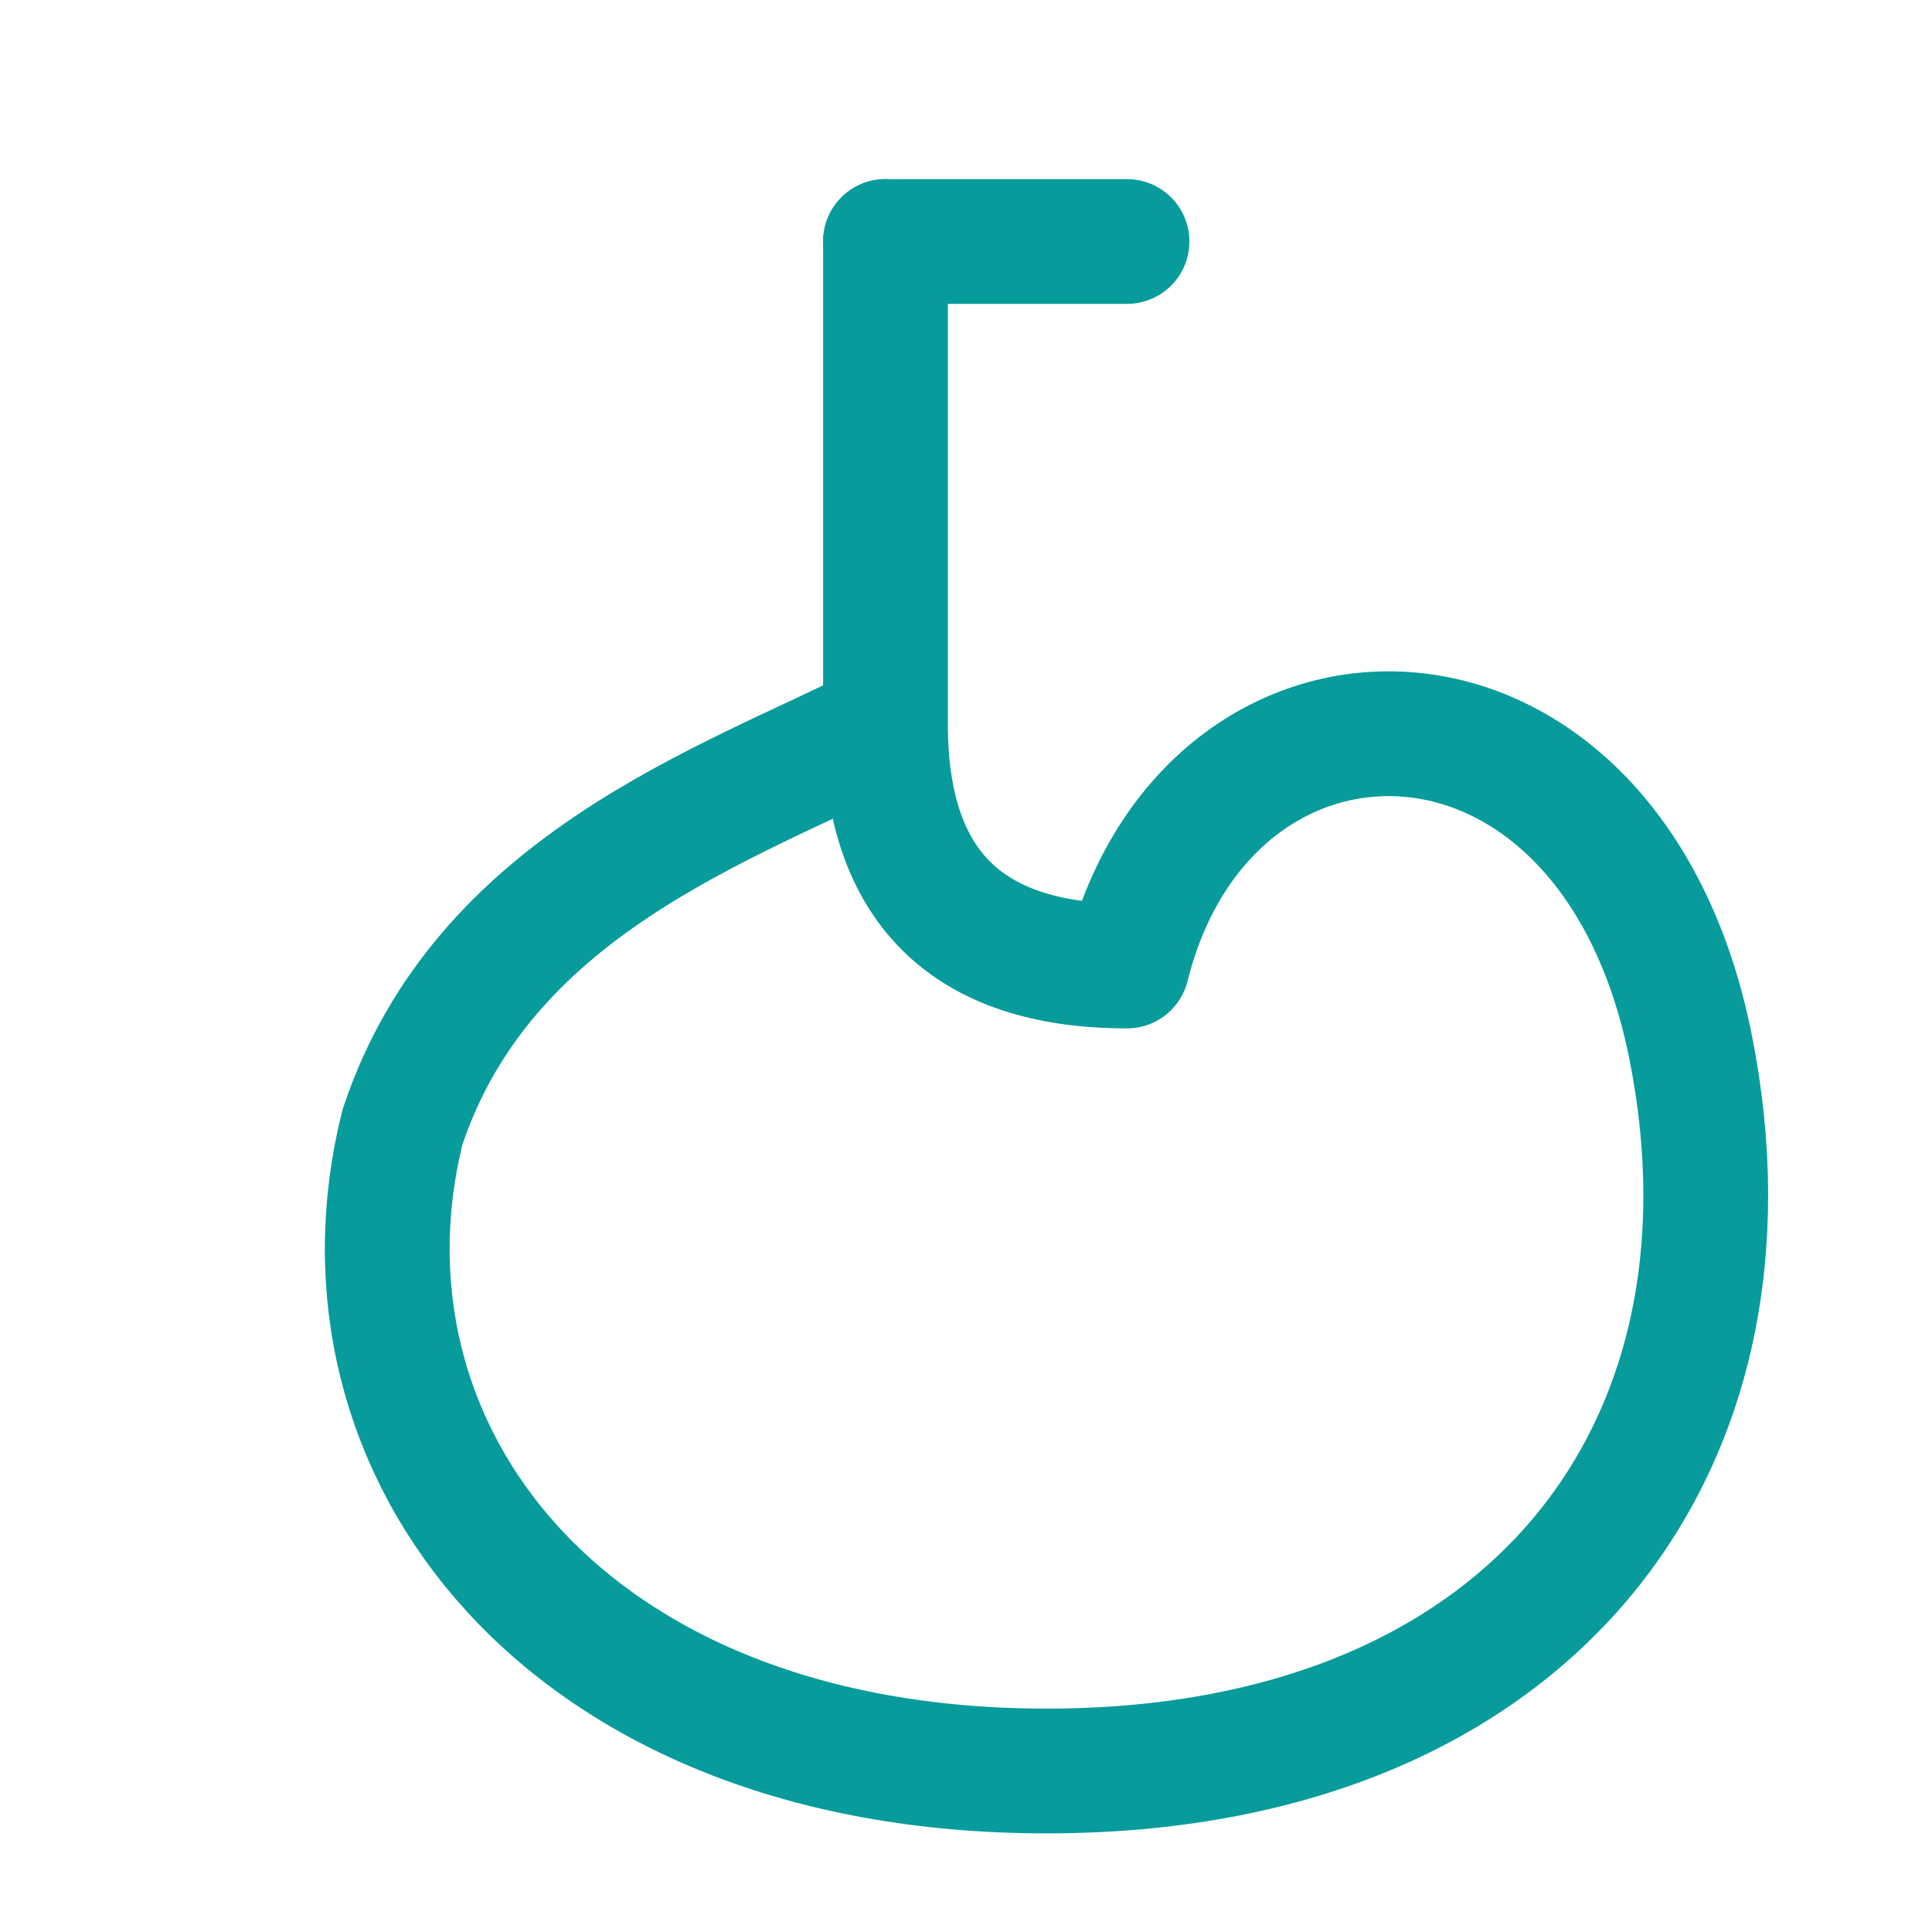
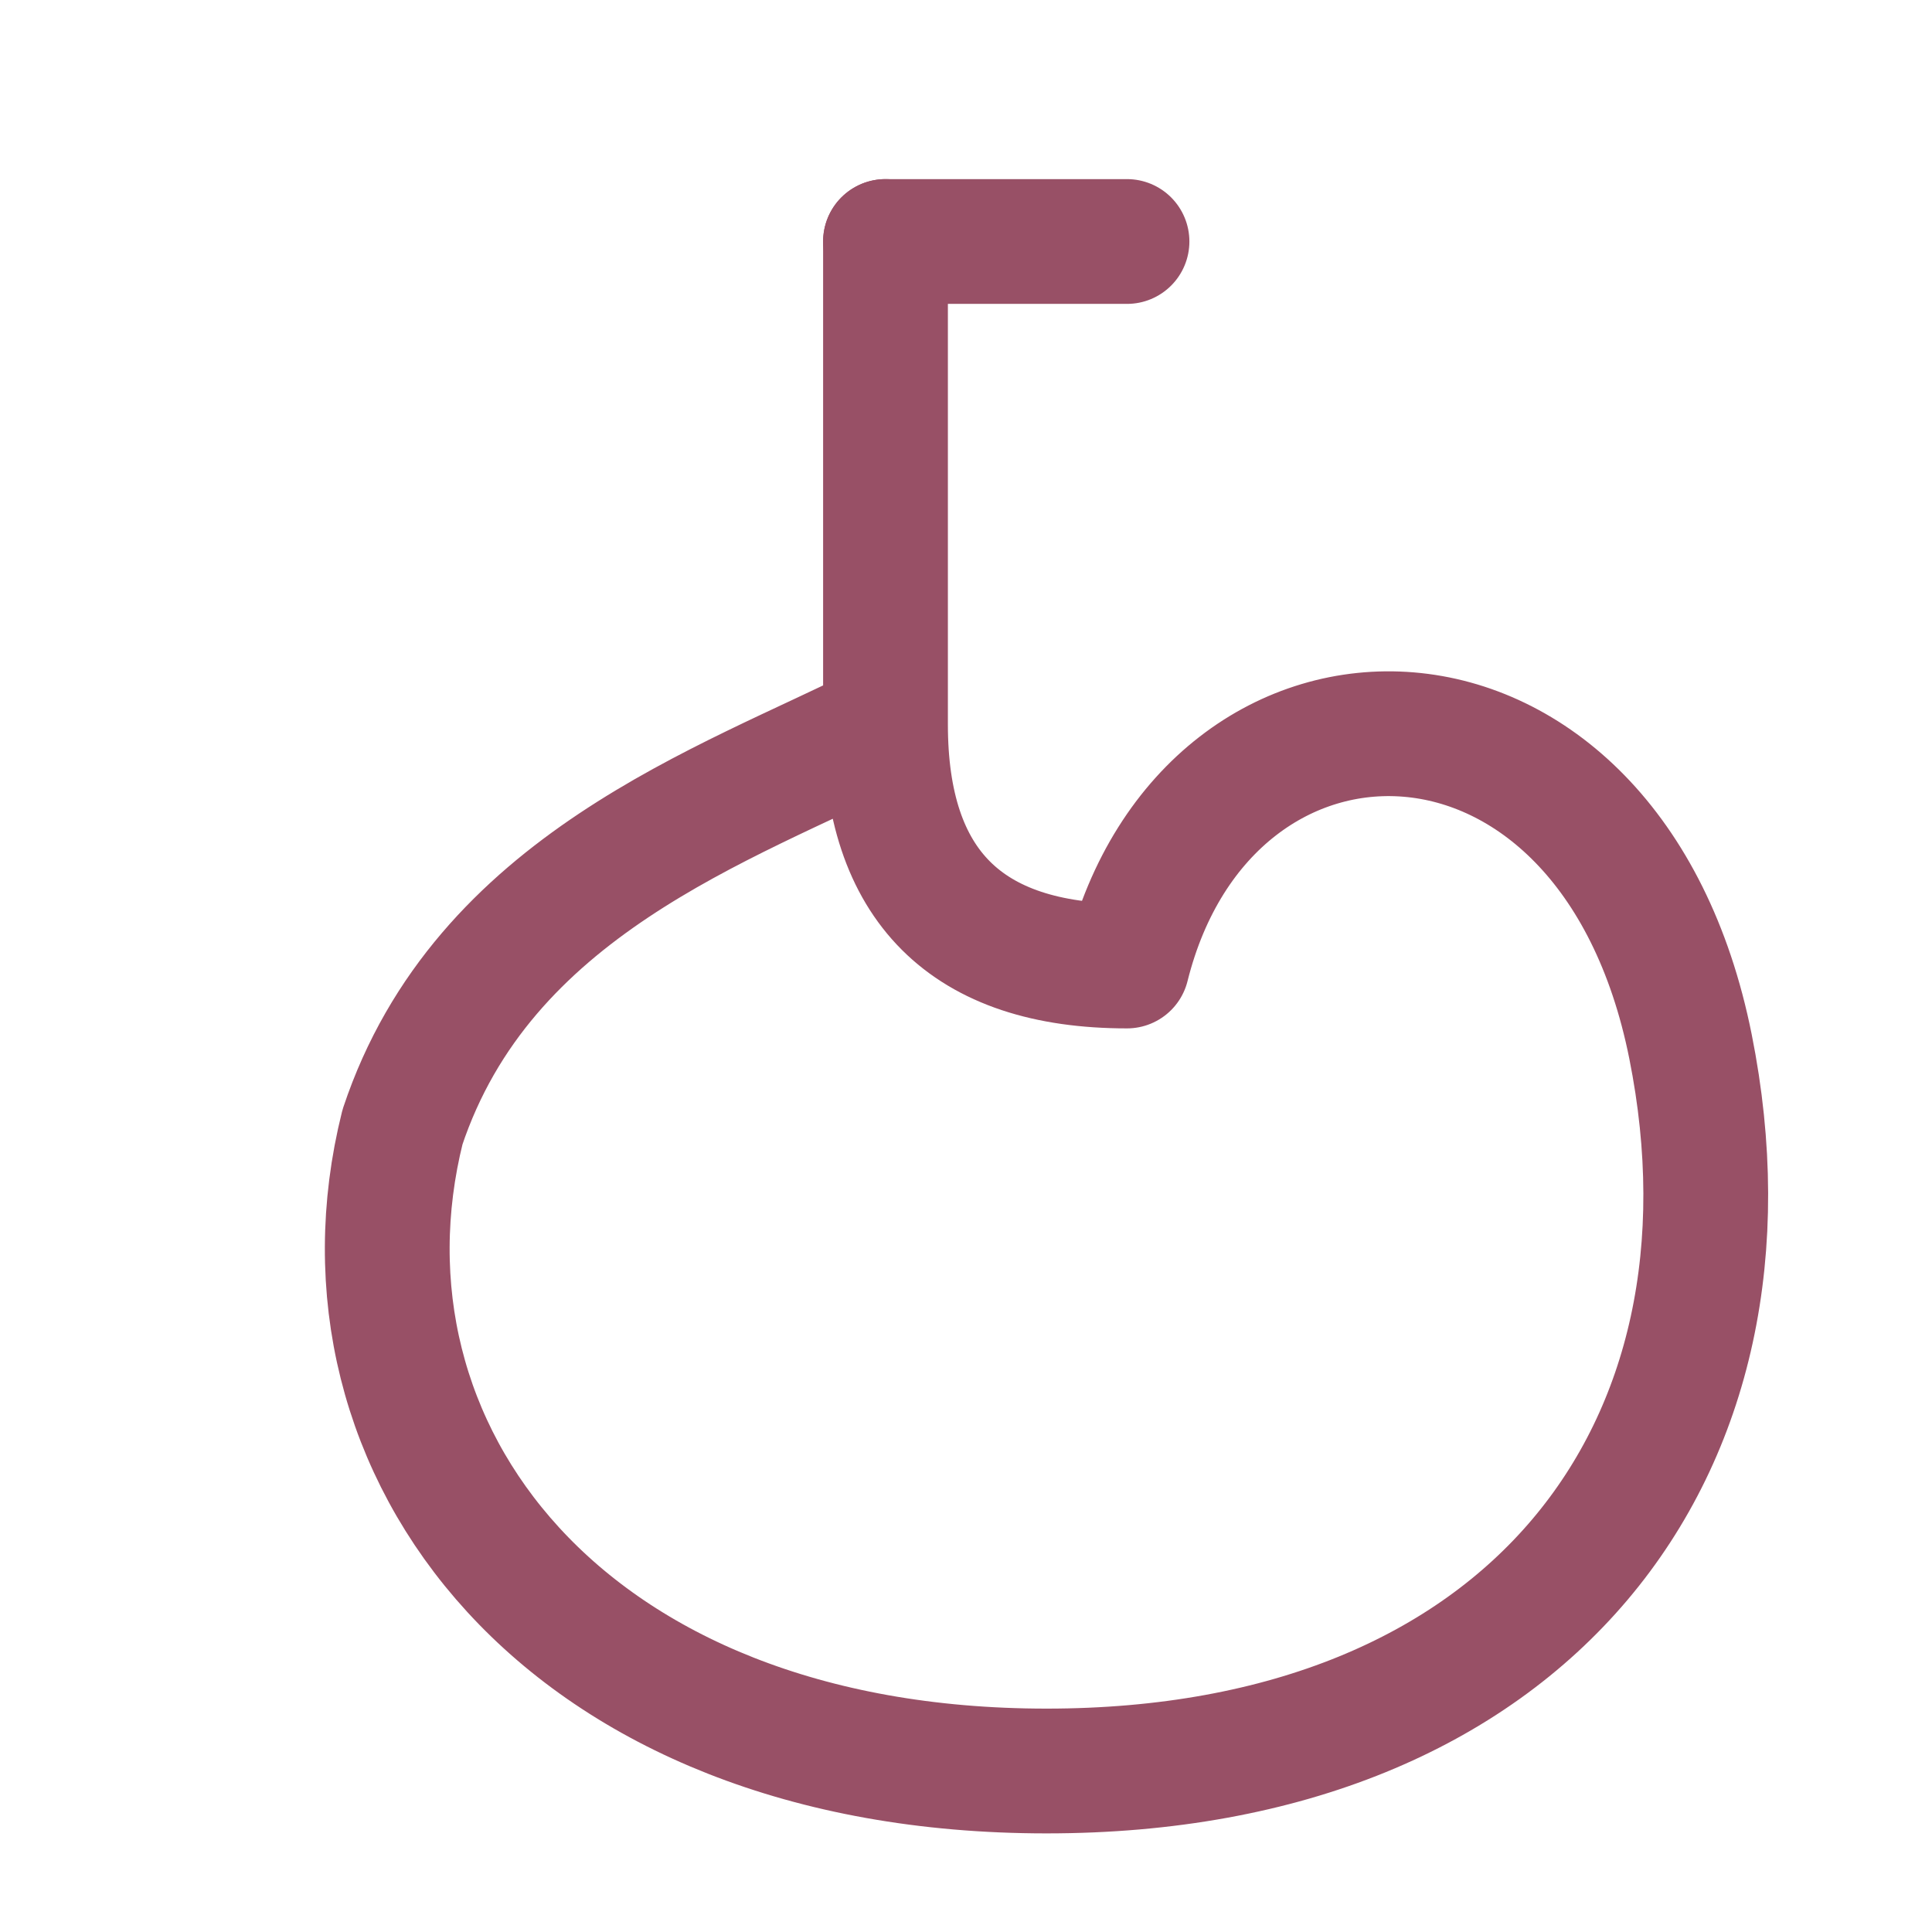
- <svg xmlns="http://www.w3.org/2000/svg" viewBox="0 0 24 24" fill="none" stroke="#079c9b" stroke-width="1.55" stroke-linecap="round" stroke-linejoin="round">
+ <svg xmlns="http://www.w3.org/2000/svg" viewBox="0 0 24 24" fill="none" stroke="#985066" stroke-width="1.55" stroke-linecap="round" stroke-linejoin="round">
  <path d="M11 3v6c0 2 1 3 3 3 1-4 6-4 7 1 1 5-2 9-8 9-6 0-9-4-8-8 1-3 4-4 6-5" />
  <path d="M11 3h3" />
</svg>
